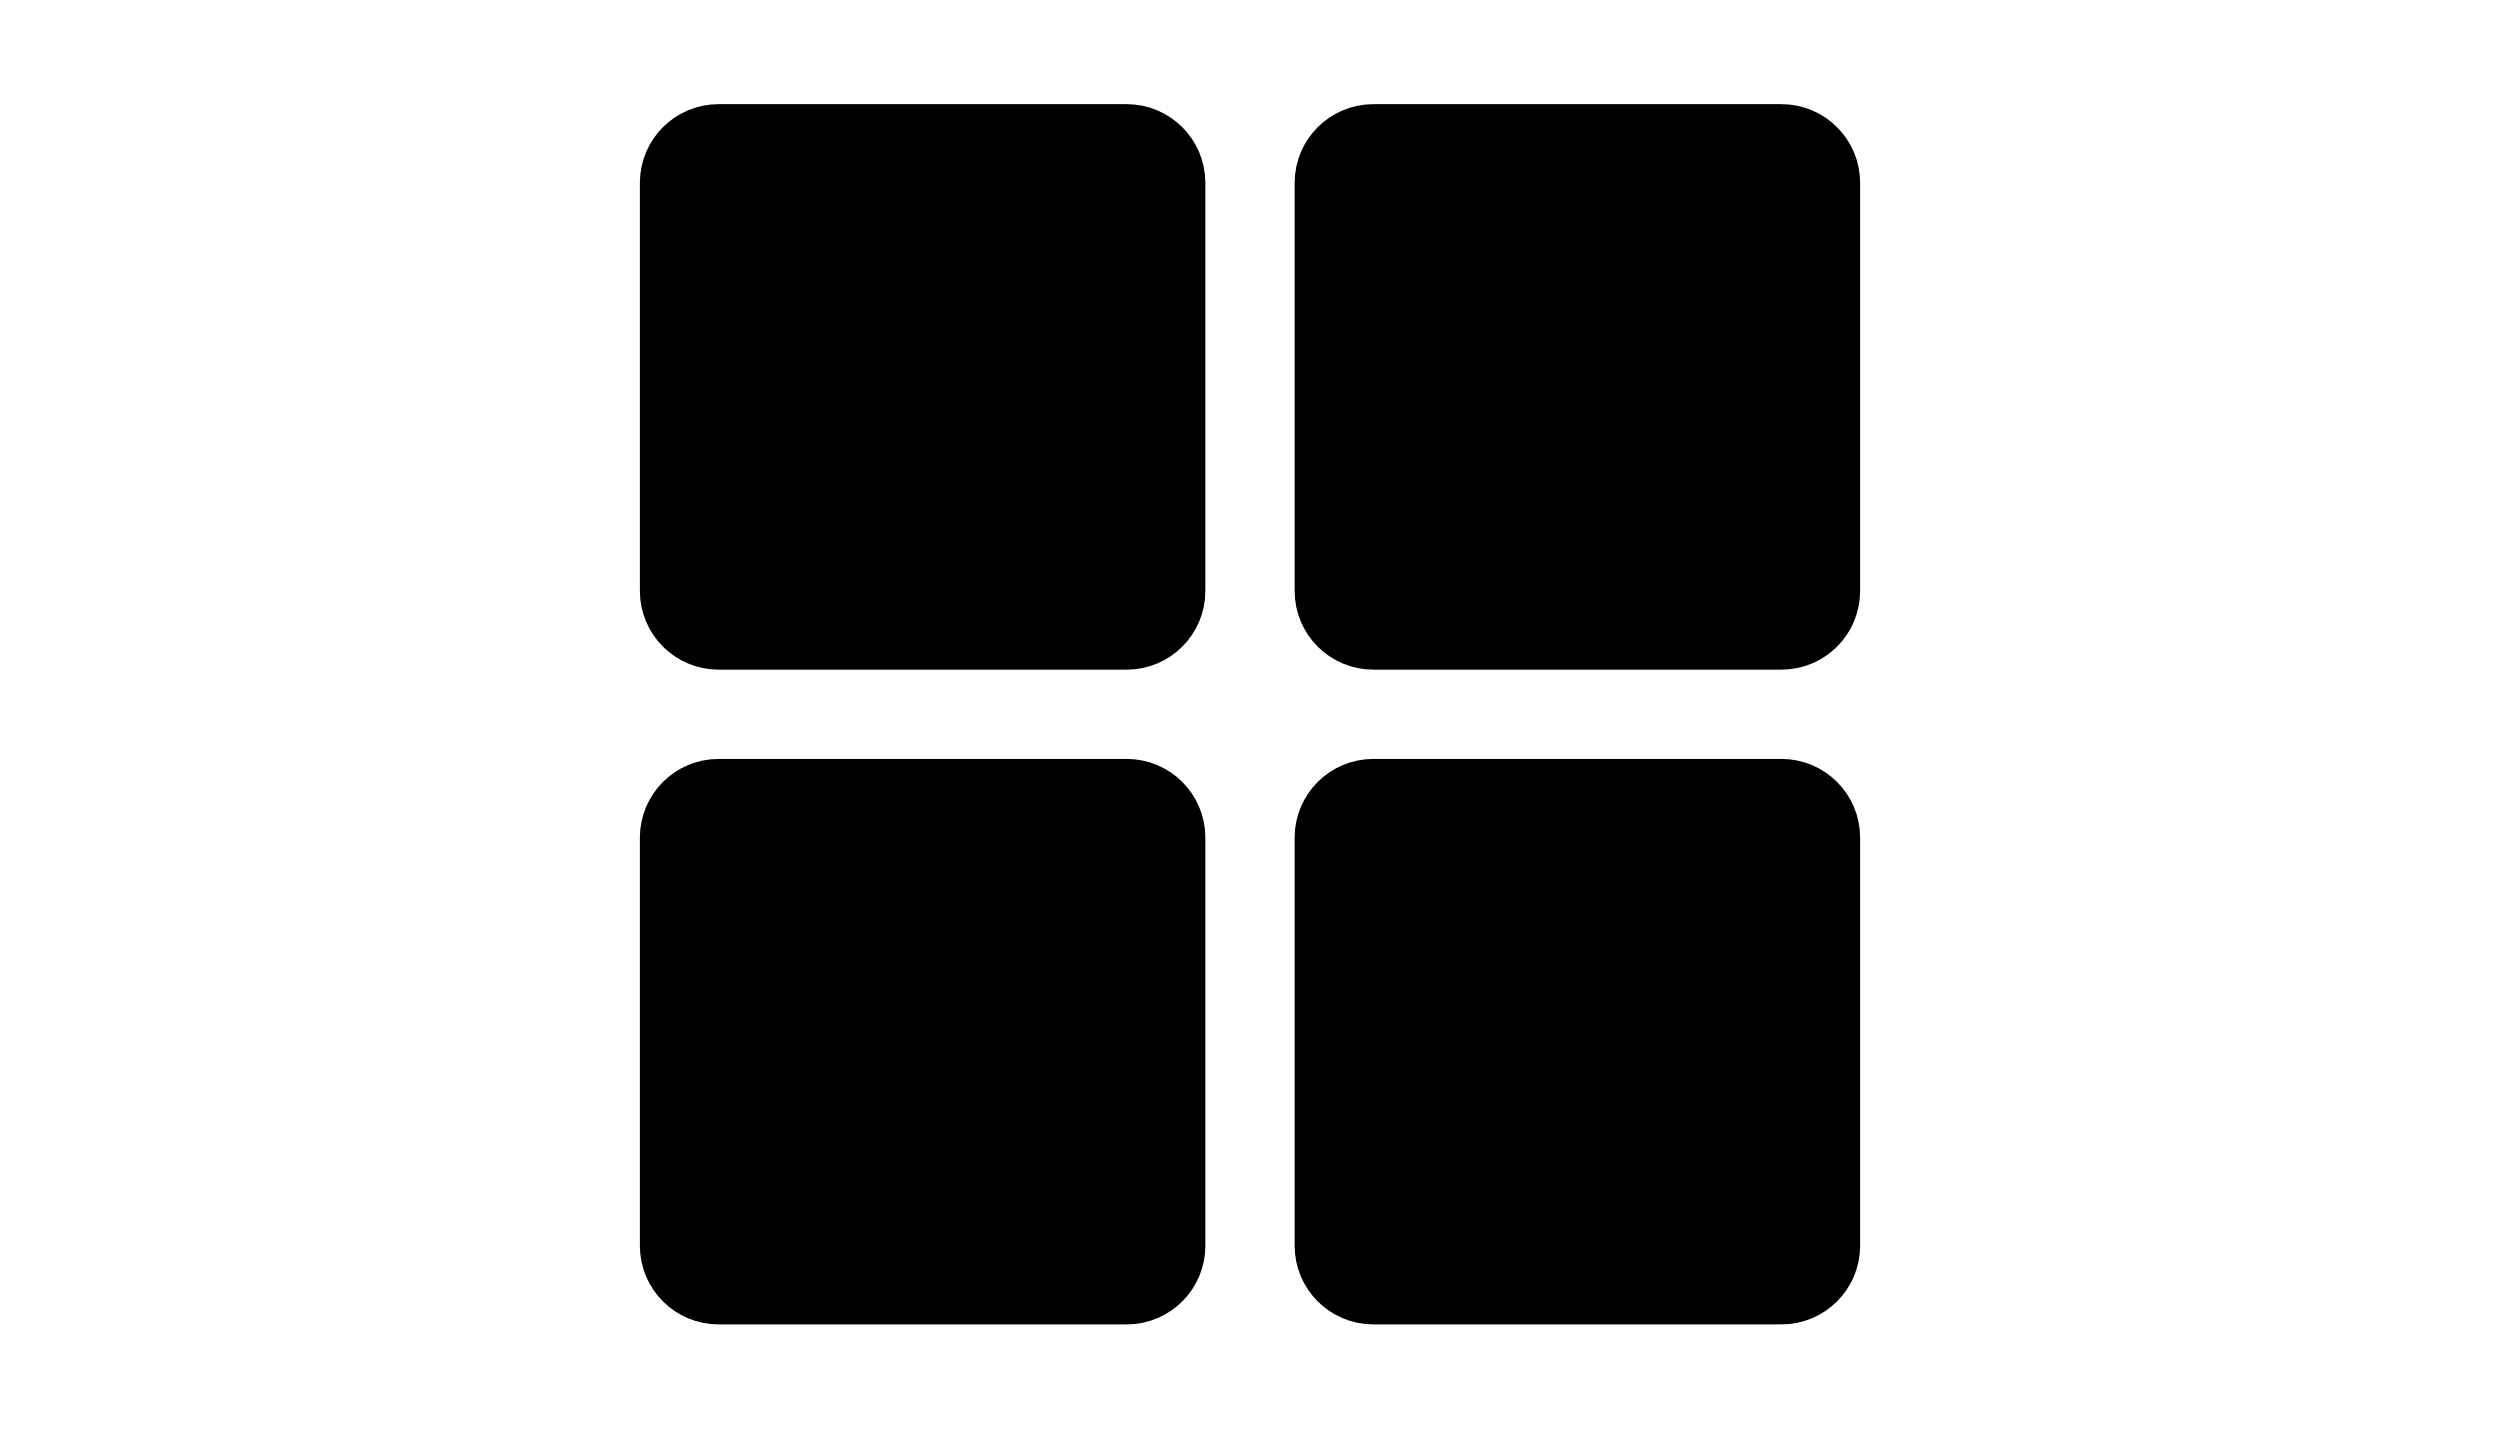
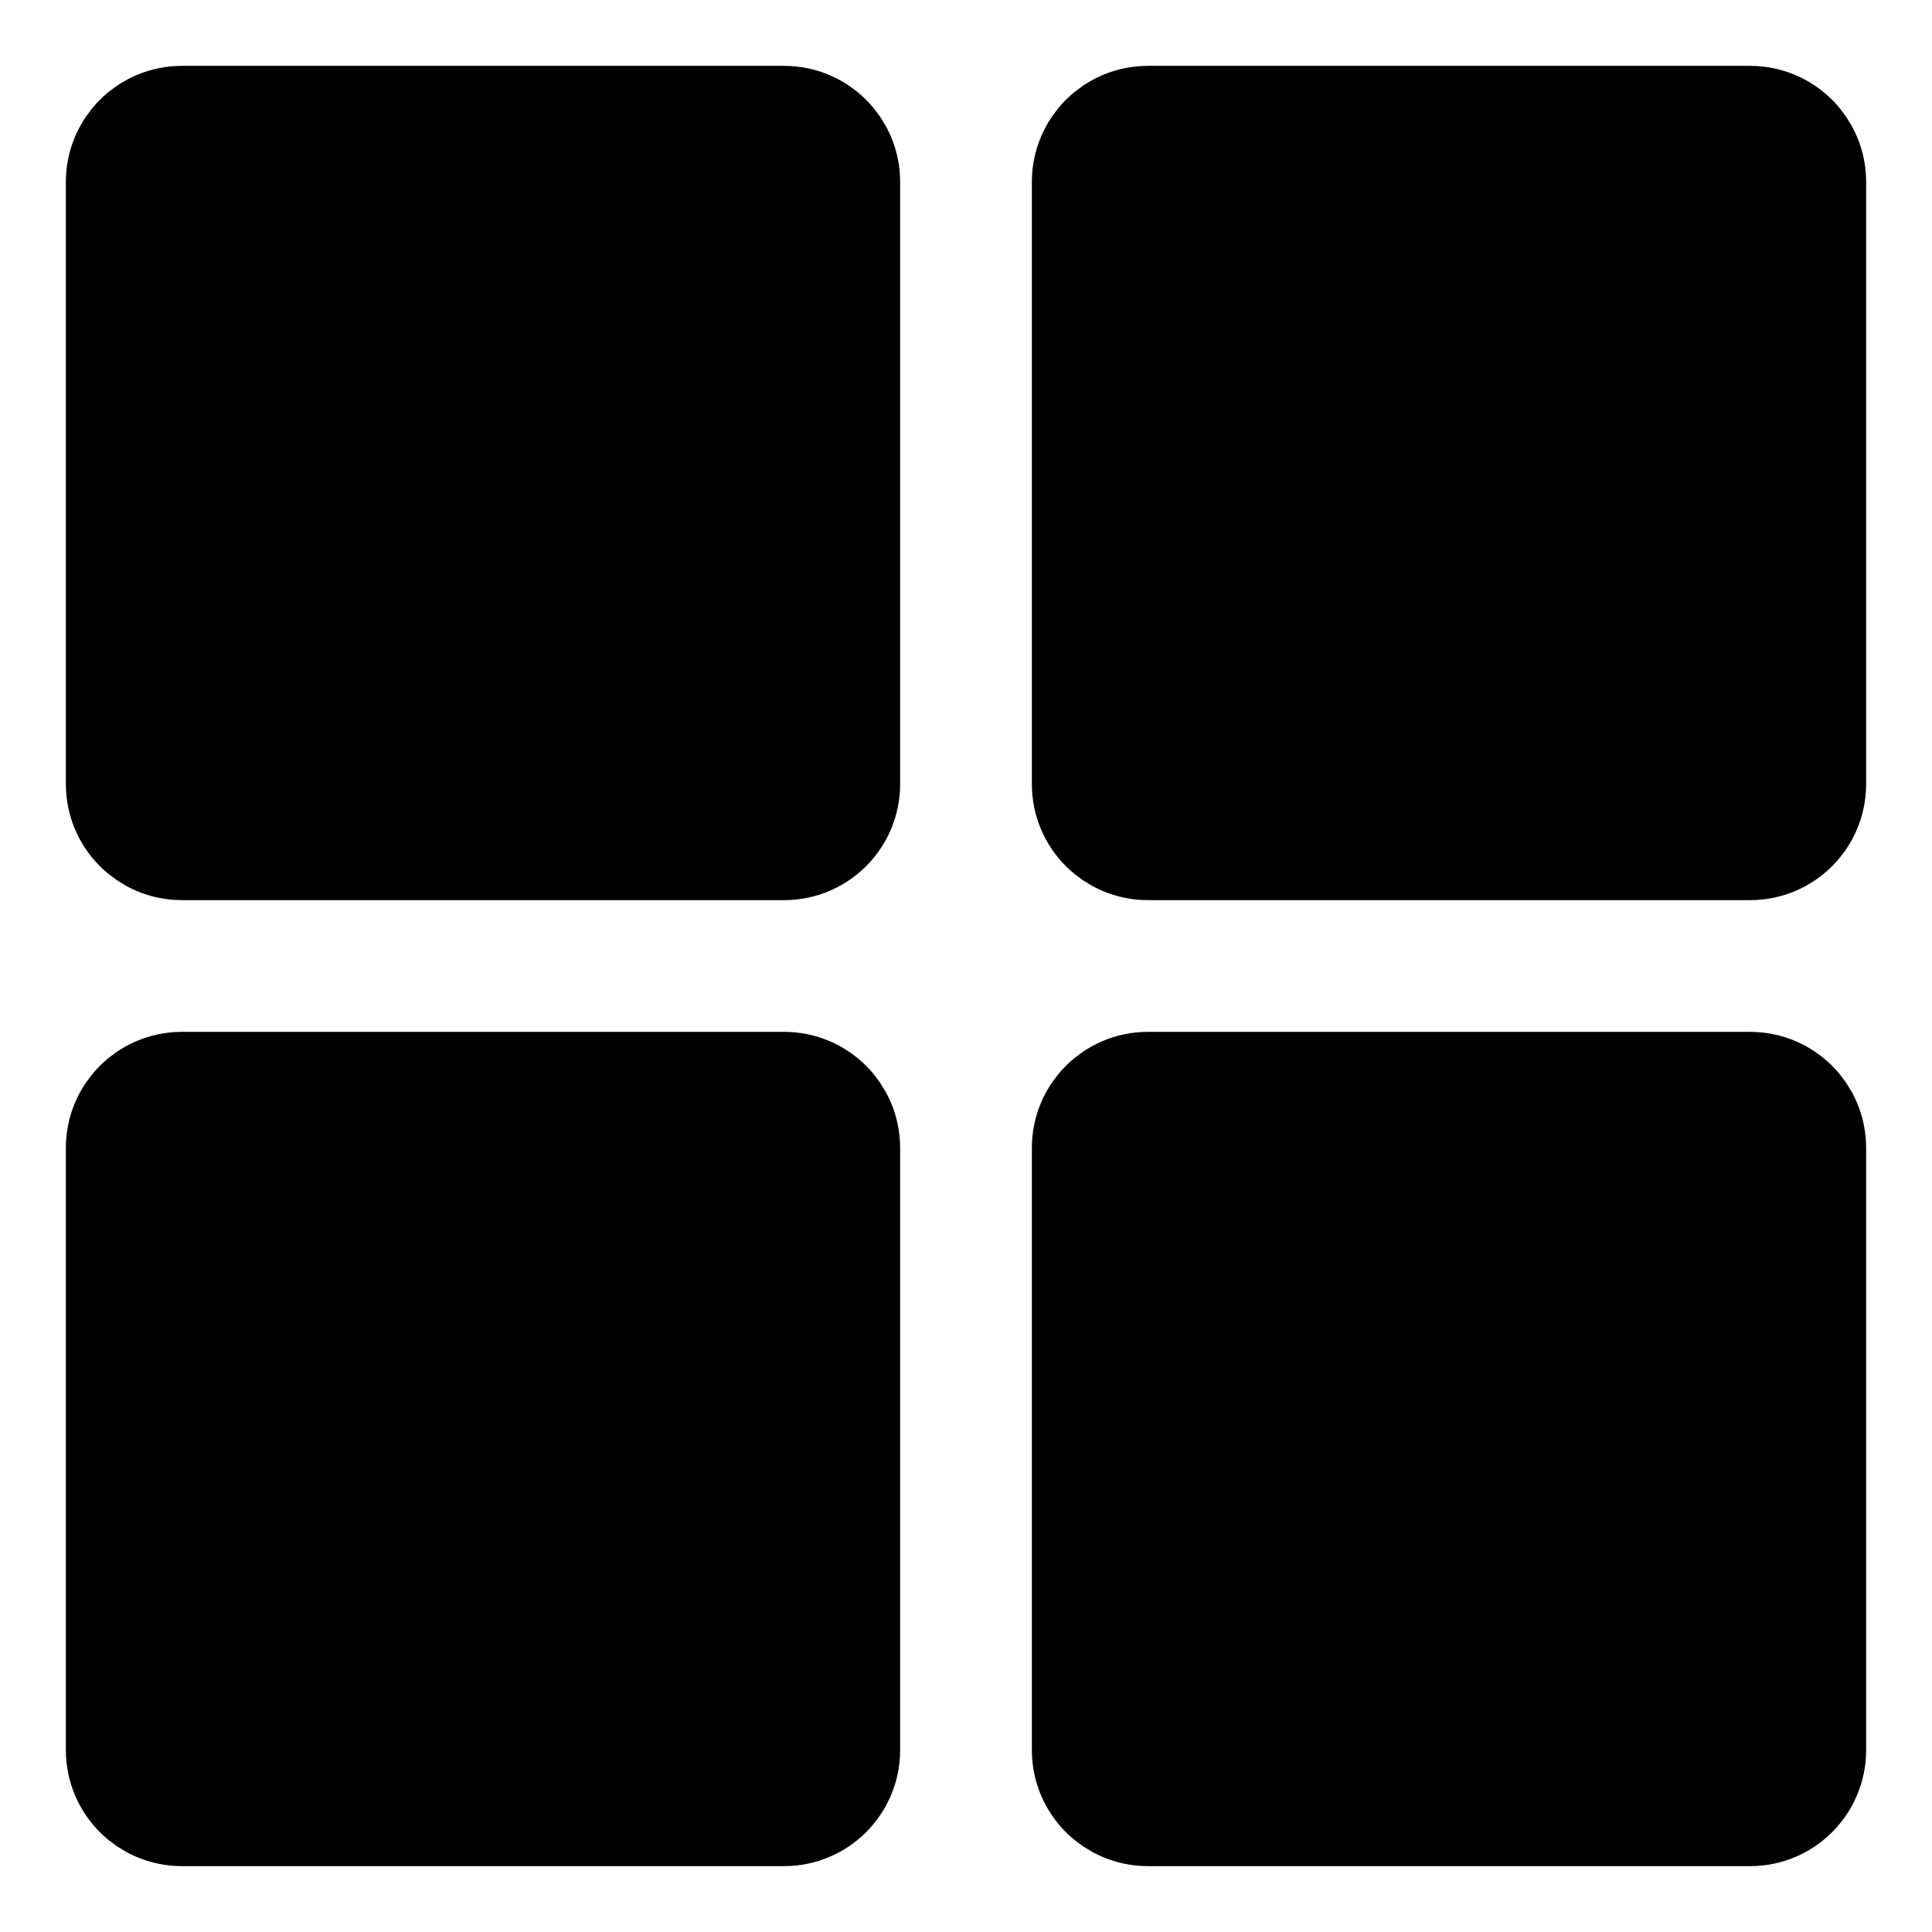
- <svg xmlns="http://www.w3.org/2000/svg" width="42" height="24" viewBox="0 0 42 24" fill="none">
-   <path d="M19.5 9.929V3.071C19.5 2.756 19.244 2.5 18.929 2.5L12.071 2.5C11.756 2.5 11.5 2.756 11.5 3.071L11.5 9.929C11.5 10.244 11.756 10.5 12.071 10.5L18.929 10.5C19.244 10.5 19.5 10.244 19.5 9.929Z" fill="black" stroke="black" stroke-width="1.5" stroke-linecap="round" stroke-linejoin="round" />
-   <path d="M30.5 9.929V3.071C30.5 2.756 30.244 2.5 29.929 2.5L23.071 2.5C22.756 2.5 22.5 2.756 22.5 3.071L22.5 9.929C22.5 10.244 22.756 10.5 23.071 10.5L29.929 10.5C30.244 10.5 30.5 10.244 30.5 9.929Z" fill="black" stroke="black" stroke-width="1.5" stroke-linecap="round" stroke-linejoin="round" />
-   <path d="M19.5 20.929V14.071C19.5 13.756 19.244 13.5 18.929 13.5L12.071 13.5C11.756 13.5 11.5 13.756 11.5 14.071L11.5 20.929C11.5 21.244 11.756 21.5 12.071 21.5L18.929 21.5C19.244 21.5 19.5 21.244 19.5 20.929Z" fill="black" stroke="black" stroke-width="1.5" stroke-linecap="round" stroke-linejoin="round" />
-   <path d="M30.5 20.929V14.071C30.5 13.756 30.244 13.5 29.929 13.5L23.071 13.5C22.756 13.5 22.5 13.756 22.5 14.071L22.5 20.929C22.5 21.244 22.756 21.5 23.071 21.5L29.929 21.5C30.244 21.5 30.5 21.244 30.5 20.929Z" fill="black" stroke="black" stroke-width="1.5" stroke-linecap="round" stroke-linejoin="round" />
+ <svg xmlns="http://www.w3.org/2000/svg" width="22" height="22" viewBox="0 0 22 22" fill="none">
+   <path d="M9.5 8.929V2.071C9.5 1.756 9.244 1.5 8.929 1.5L2.071 1.5C1.756 1.5 1.5 1.756 1.5 2.071L1.5 8.929C1.5 9.244 1.756 9.5 2.071 9.5L8.929 9.5C9.244 9.5 9.5 9.244 9.5 8.929Z" fill="black" stroke="black" stroke-width="1.5" stroke-linecap="round" stroke-linejoin="round" />
+   <path d="M20.5 8.929V2.071C20.5 1.756 20.244 1.5 19.929 1.5L13.071 1.5C12.756 1.5 12.5 1.756 12.5 2.071L12.5 8.929C12.5 9.244 12.756 9.5 13.071 9.5L19.929 9.5C20.244 9.5 20.5 9.244 20.5 8.929Z" fill="black" stroke="black" stroke-width="1.5" stroke-linecap="round" stroke-linejoin="round" />
+   <path d="M9.5 19.929V13.071C9.5 12.756 9.244 12.5 8.929 12.5L2.071 12.5C1.756 12.5 1.5 12.756 1.5 13.071L1.5 19.929C1.5 20.244 1.756 20.5 2.071 20.5L8.929 20.5C9.244 20.5 9.5 20.244 9.5 19.929Z" fill="black" stroke="black" stroke-width="1.5" stroke-linecap="round" stroke-linejoin="round" />
+   <path d="M20.5 19.929V13.071C20.5 12.756 20.244 12.5 19.929 12.5L13.071 12.5C12.756 12.5 12.5 12.756 12.5 13.071L12.5 19.929C12.5 20.244 12.756 20.5 13.071 20.5L19.929 20.5C20.244 20.5 20.5 20.244 20.5 19.929Z" fill="black" stroke="black" stroke-width="1.5" stroke-linecap="round" stroke-linejoin="round" />
</svg>
